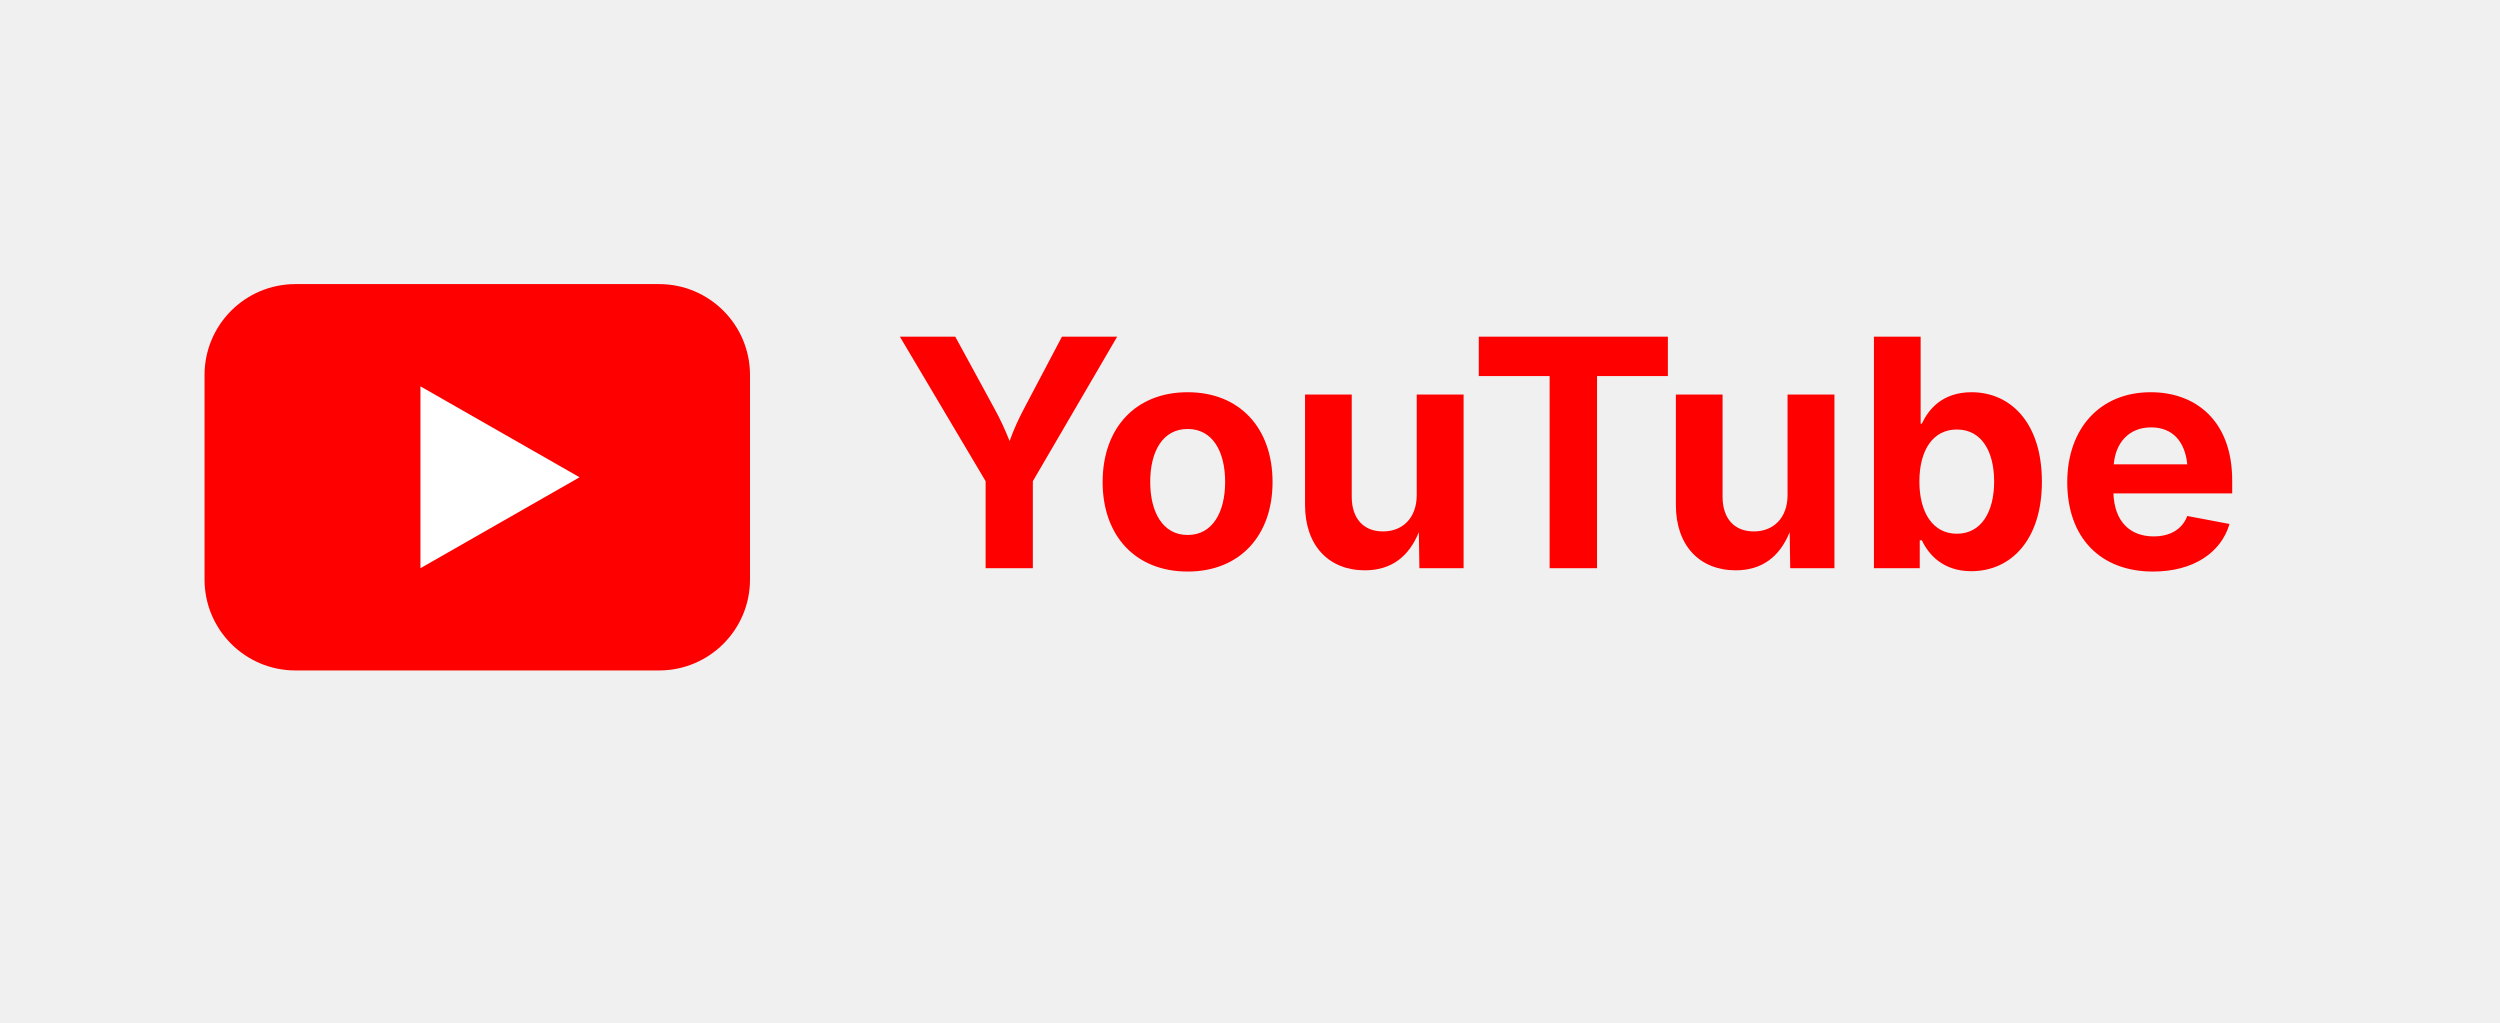
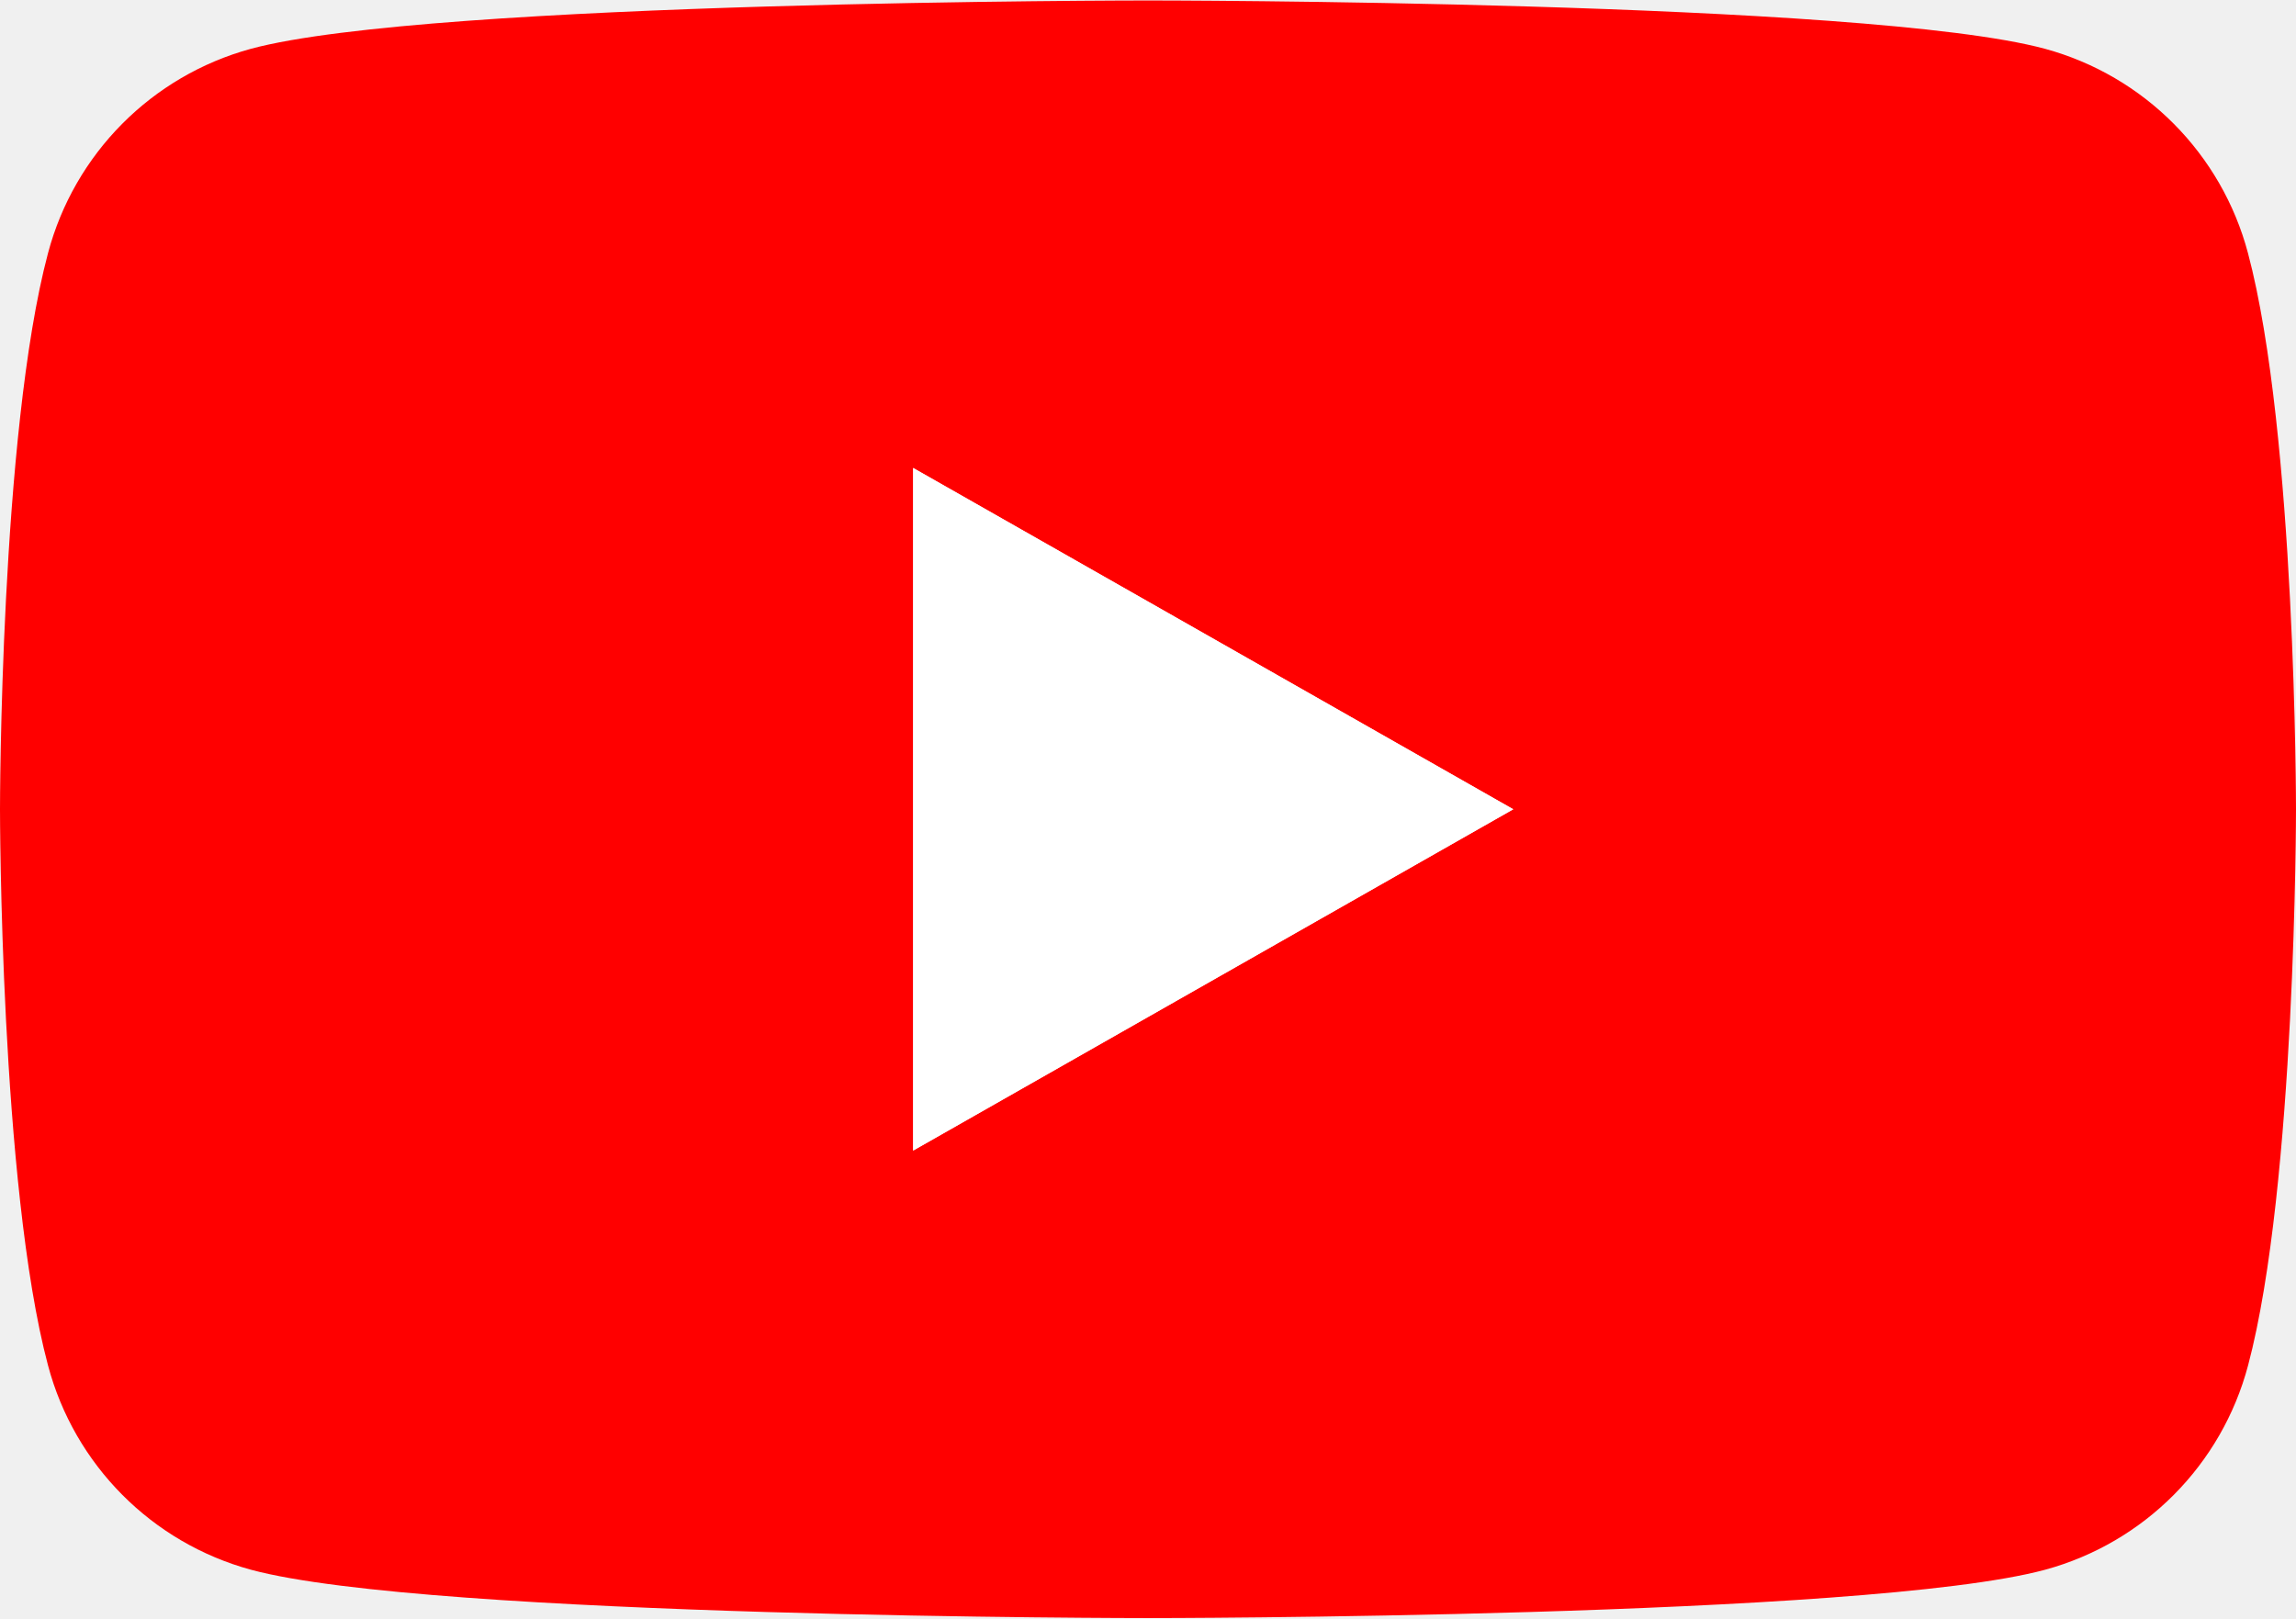
- <svg xmlns="http://www.w3.org/2000/svg" viewBox="0 0 220 90">
-   <rect x="18" y="25" width="48" height="34" rx="8" fill="#FF0000" />
-   <polygon points="37,34 37,50 51,42" fill="#FFFFFF" />
-   <text x="138" y="50" text-anchor="middle" font-family="Inter, sans-serif" font-weight="700" font-size="28" fill="#FF0000">YouTube</text>
+ <svg xmlns="http://www.w3.org/2000/svg" viewBox="0 3.54 24 16.92">
+   <path fill="#FF0000" d="M23.498 6.186a3.016 3.016 0 0 0-2.122-2.136C19.505 3.545 12 3.545 12 3.545s-7.505 0-9.377.505A3.017 3.017 0 0 0 .502 6.186C0 8.07 0 12 0 12s0 3.93.502 5.814a3.016 3.016 0 0 0 2.122 2.136c1.871.505 9.376.505 9.376.505s7.505 0 9.377-.505a3.015 3.015 0 0 0 2.122-2.136C24 15.93 24 12 24 12s0-3.93-.502-5.814zM9.545 15.568V8.432L15.818 12l-6.273 3.568z" />
+   <path fill="#FFFFFF" d="M 9.545,15.568 L 9.545,8.432 L 15.818,12 l -6.273,3.568 z" />
</svg>
